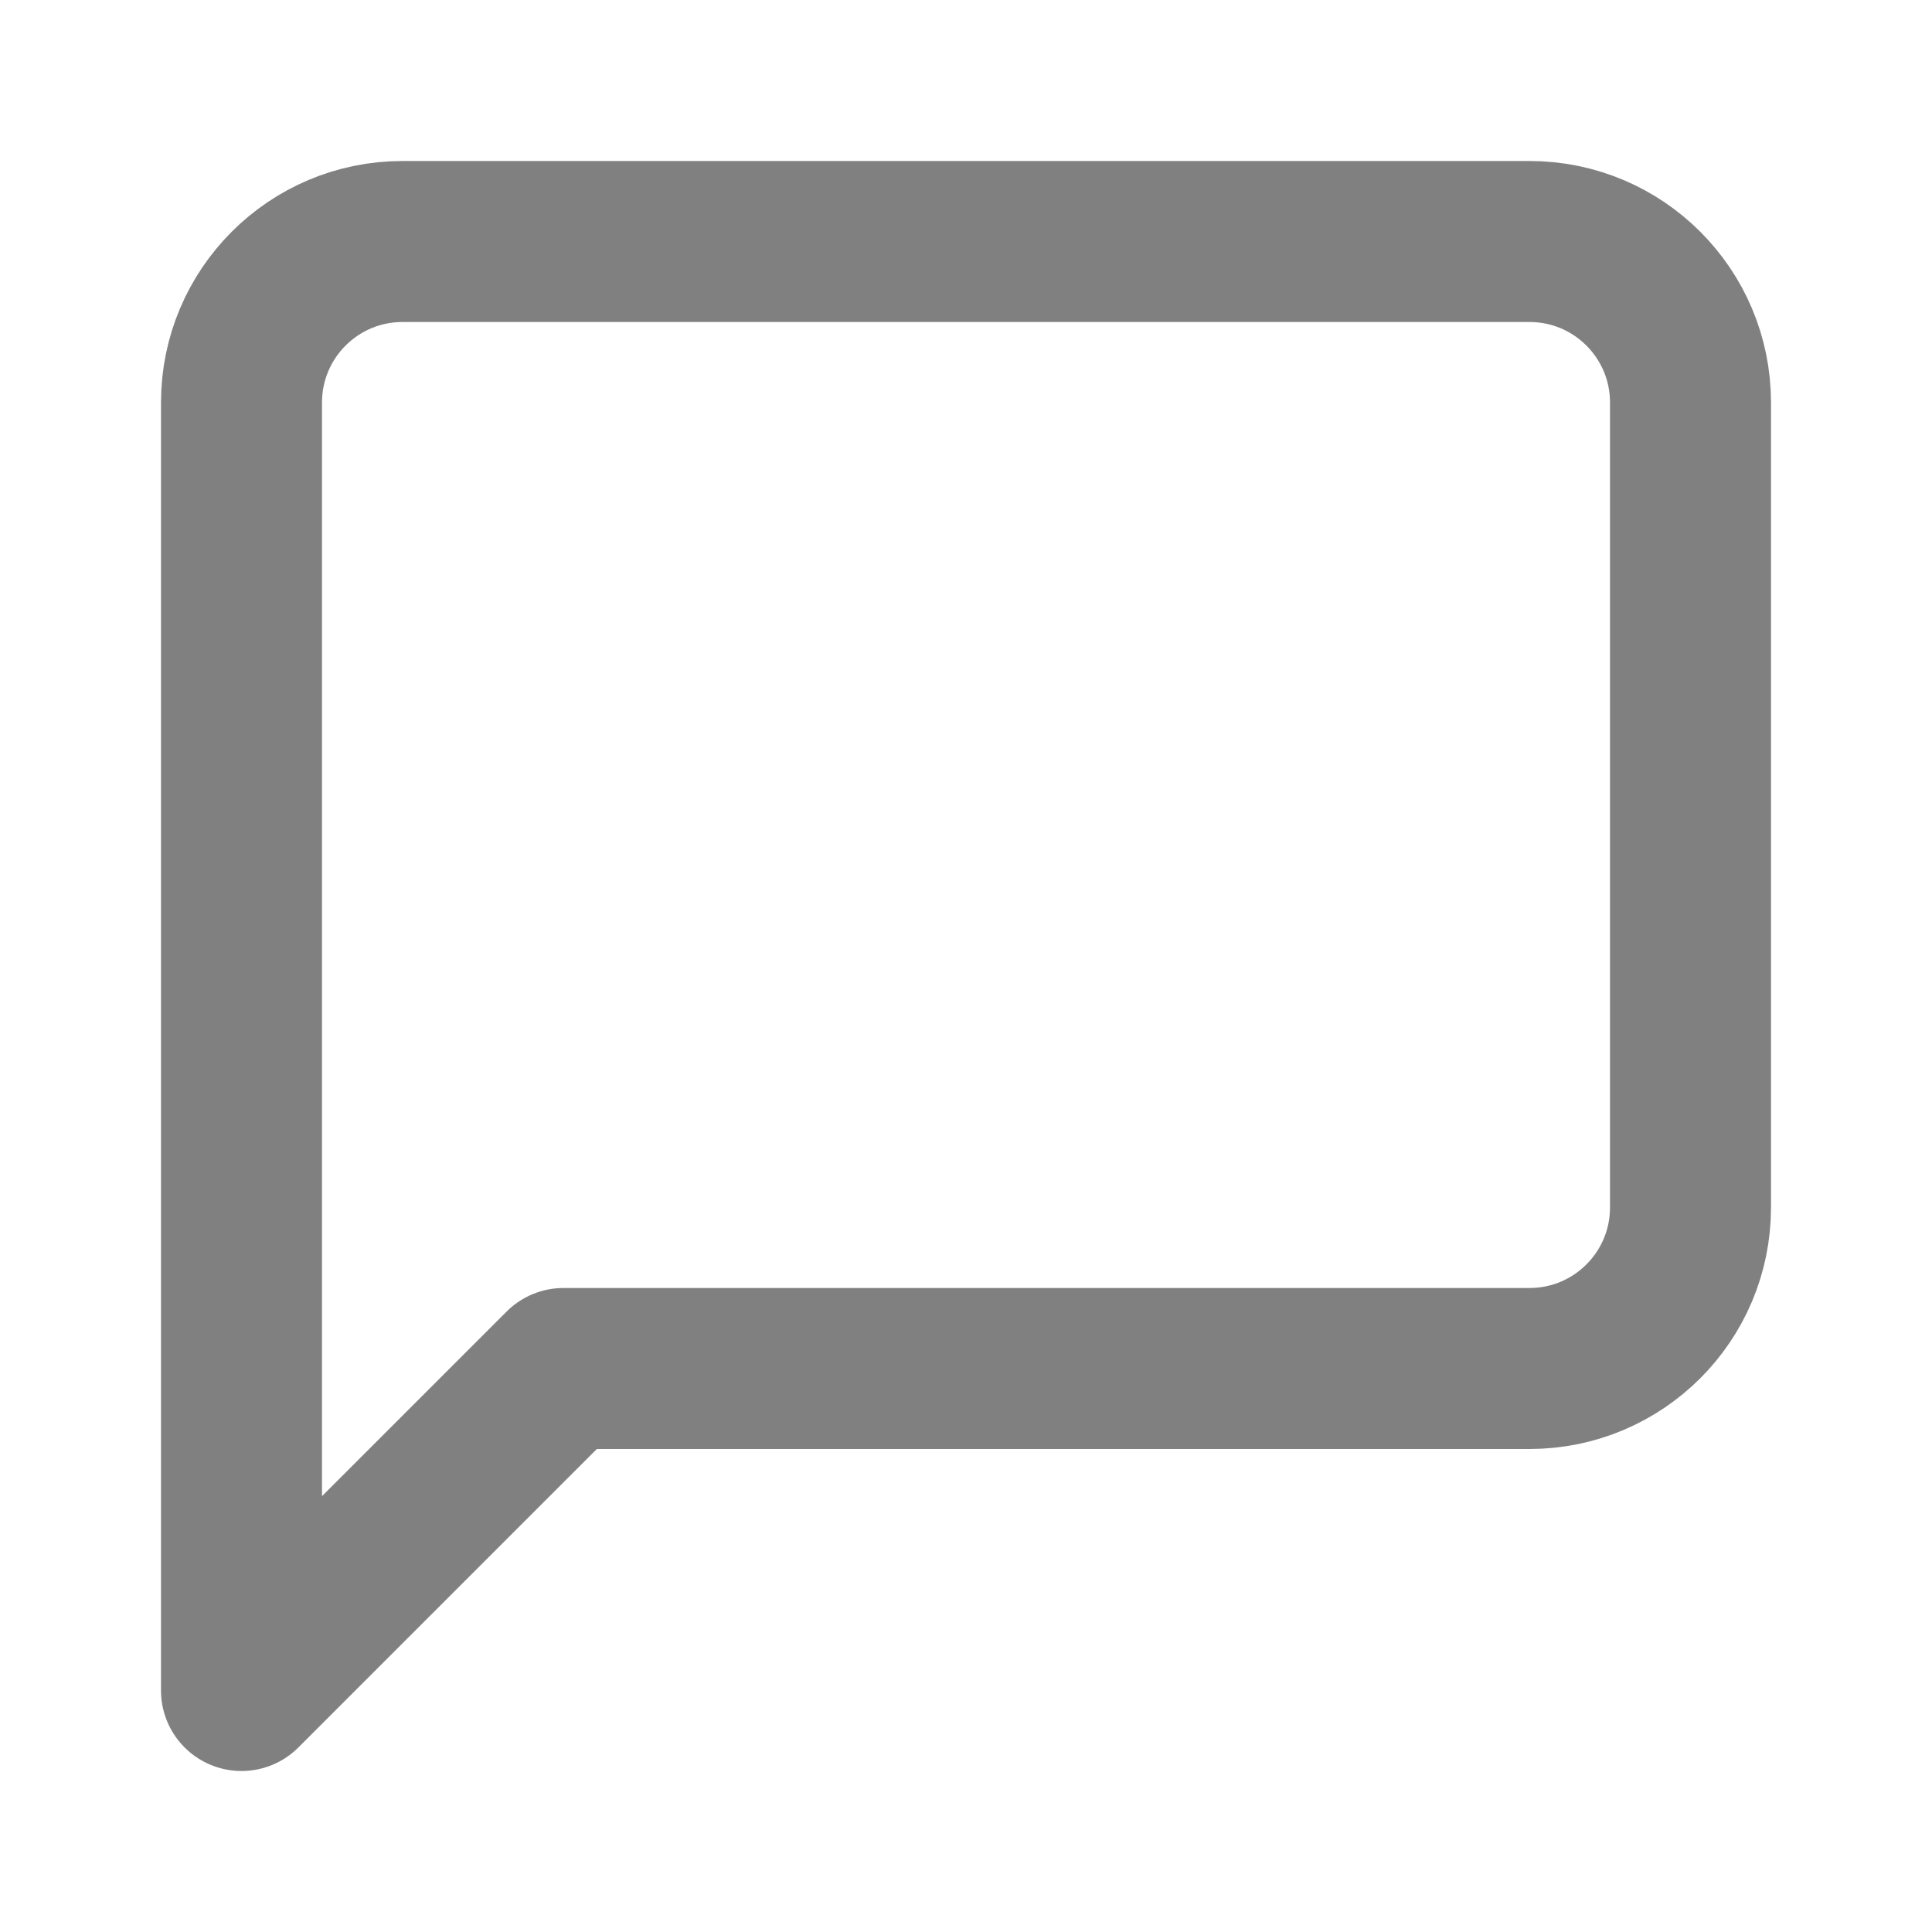
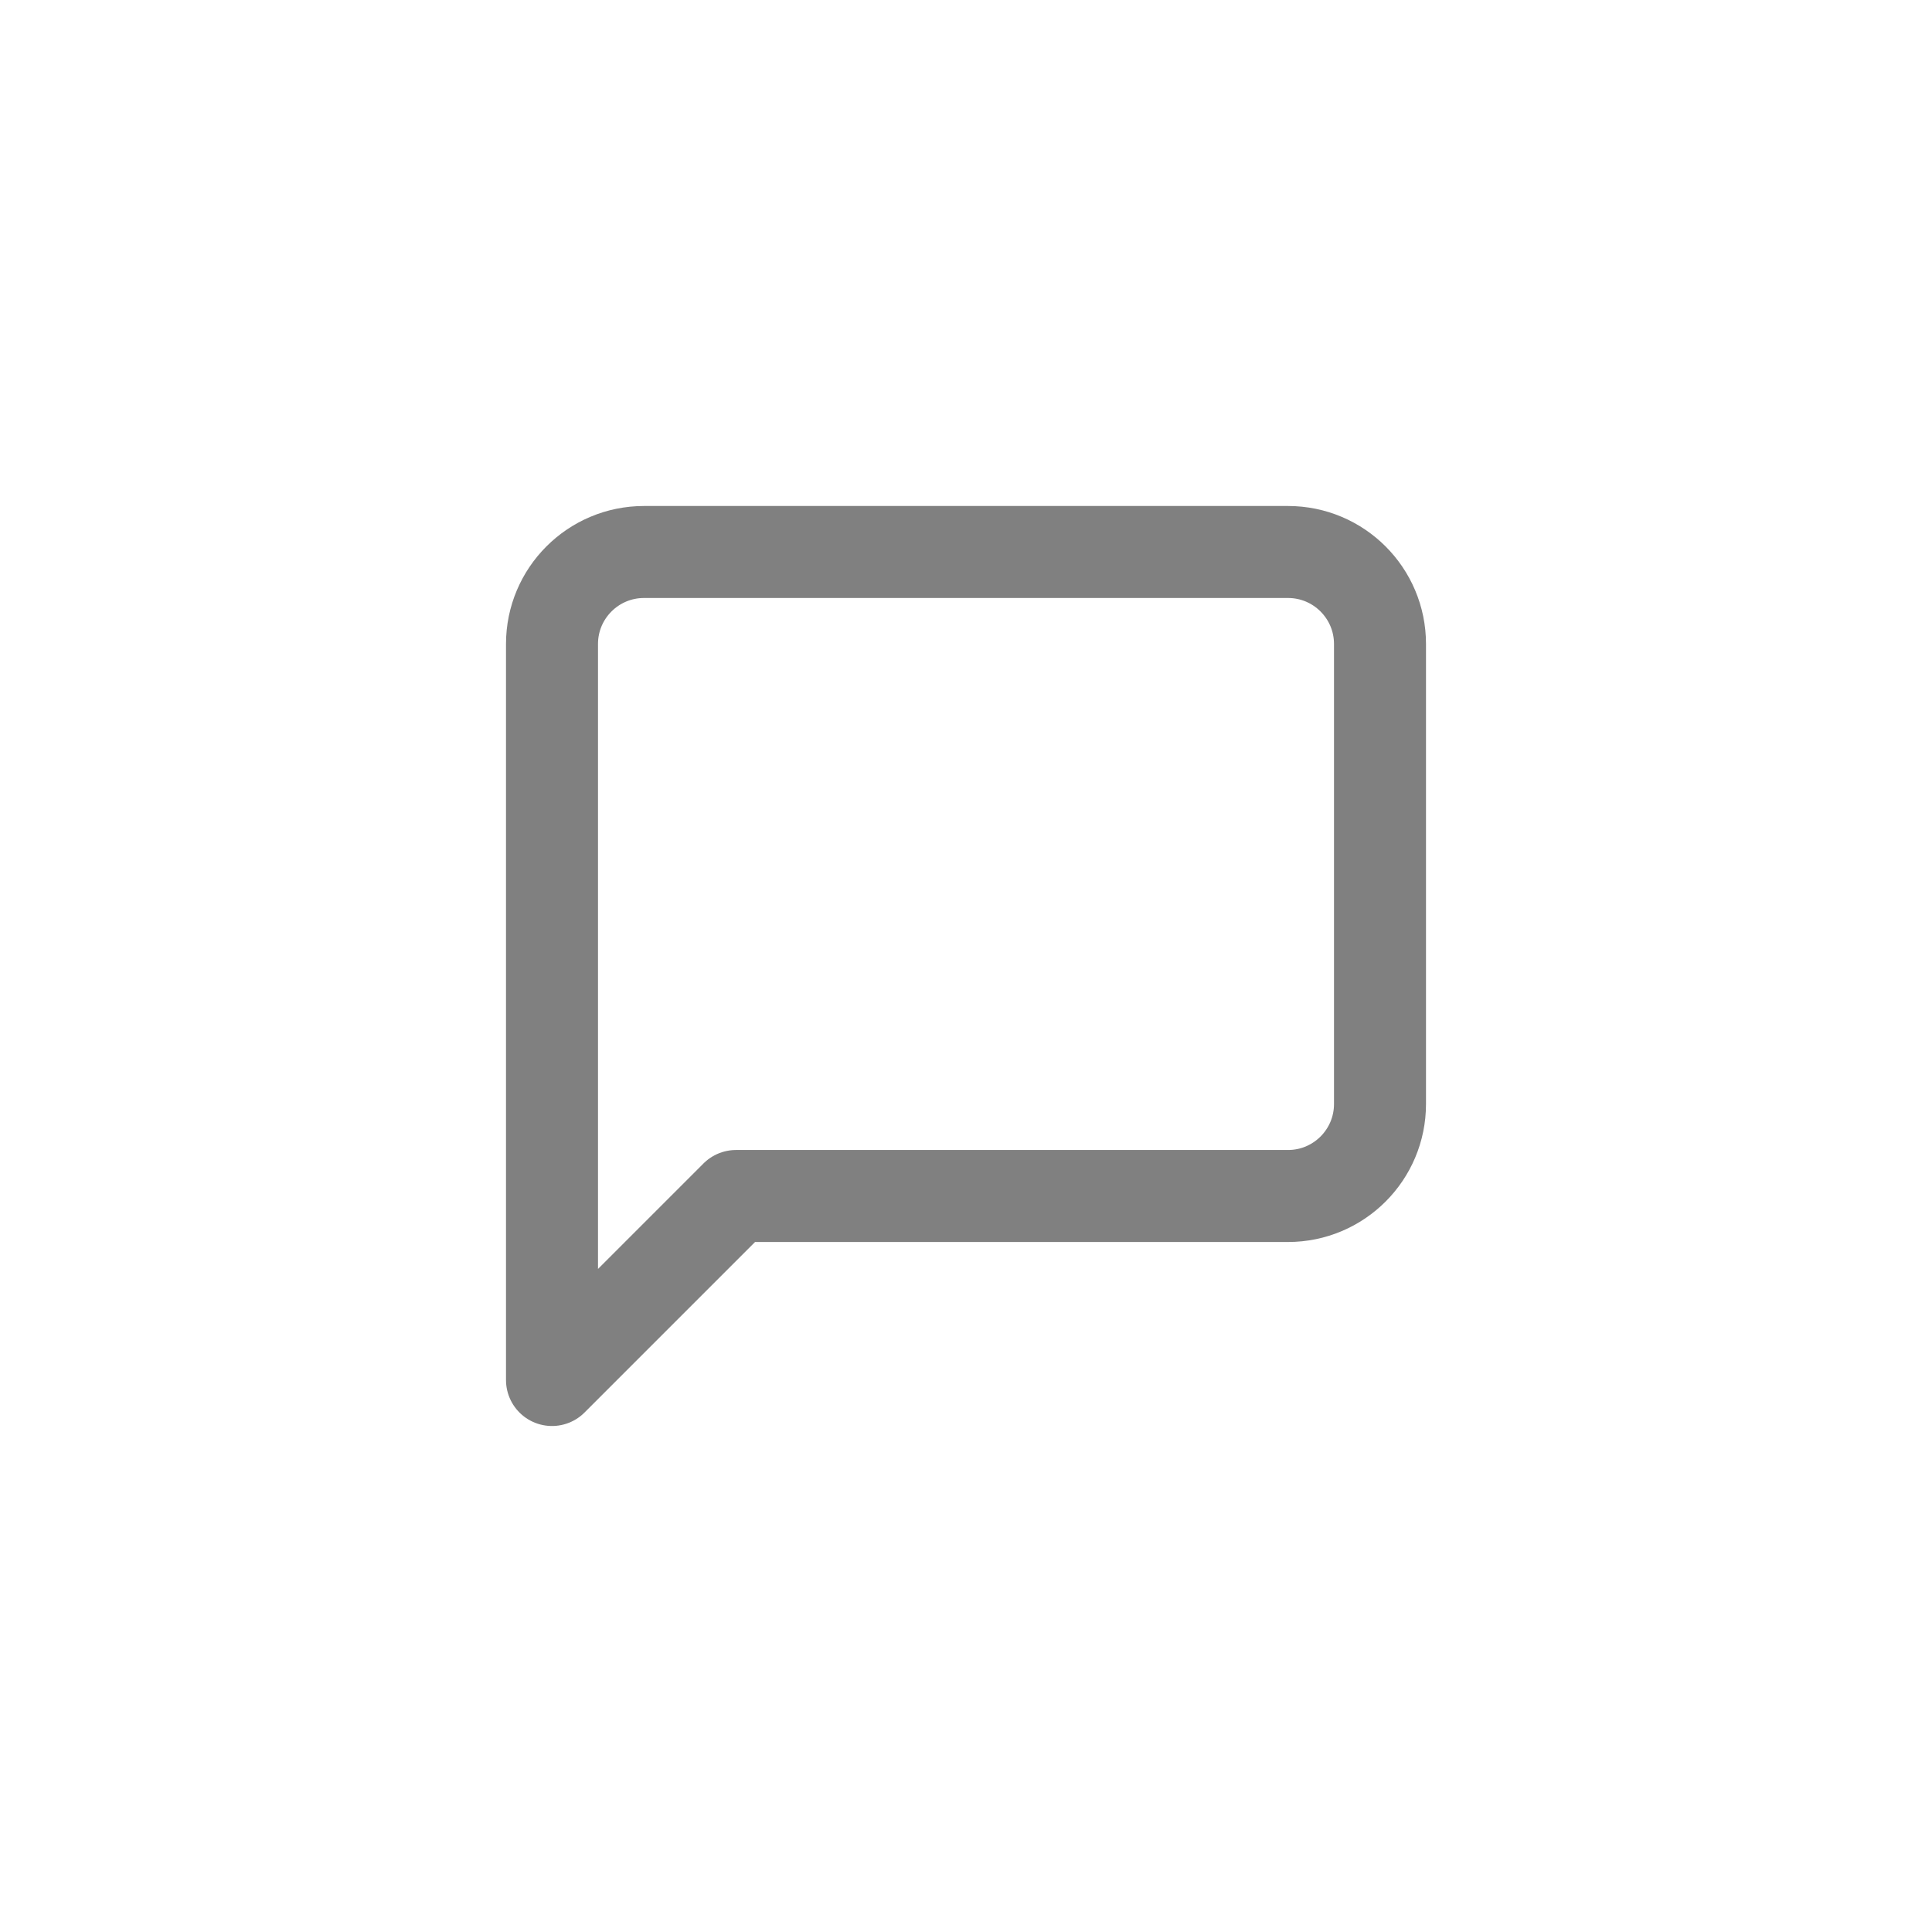
- <svg xmlns="http://www.w3.org/2000/svg" width="18" height="18" viewBox="0 0 24 24" fill="none" stroke="grey" stroke-width="2" stroke-linecap="round" stroke-linejoin="round" class="feather feather-message-square">
+ <svg xmlns="http://www.w3.org/2000/svg" width="35" height="35" viewBox="-9 -9 42 42" fill="none" stroke="grey" stroke-width="2" stroke-linecap="round" stroke-linejoin="round" class="feather feather-message-square">
  <path d="M21 15a2 2 0 0 1-2 2H7l-4 4V5a2 2 0 0 1 2-2h14a2 2 0 0 1 2 2z" />
</svg>
